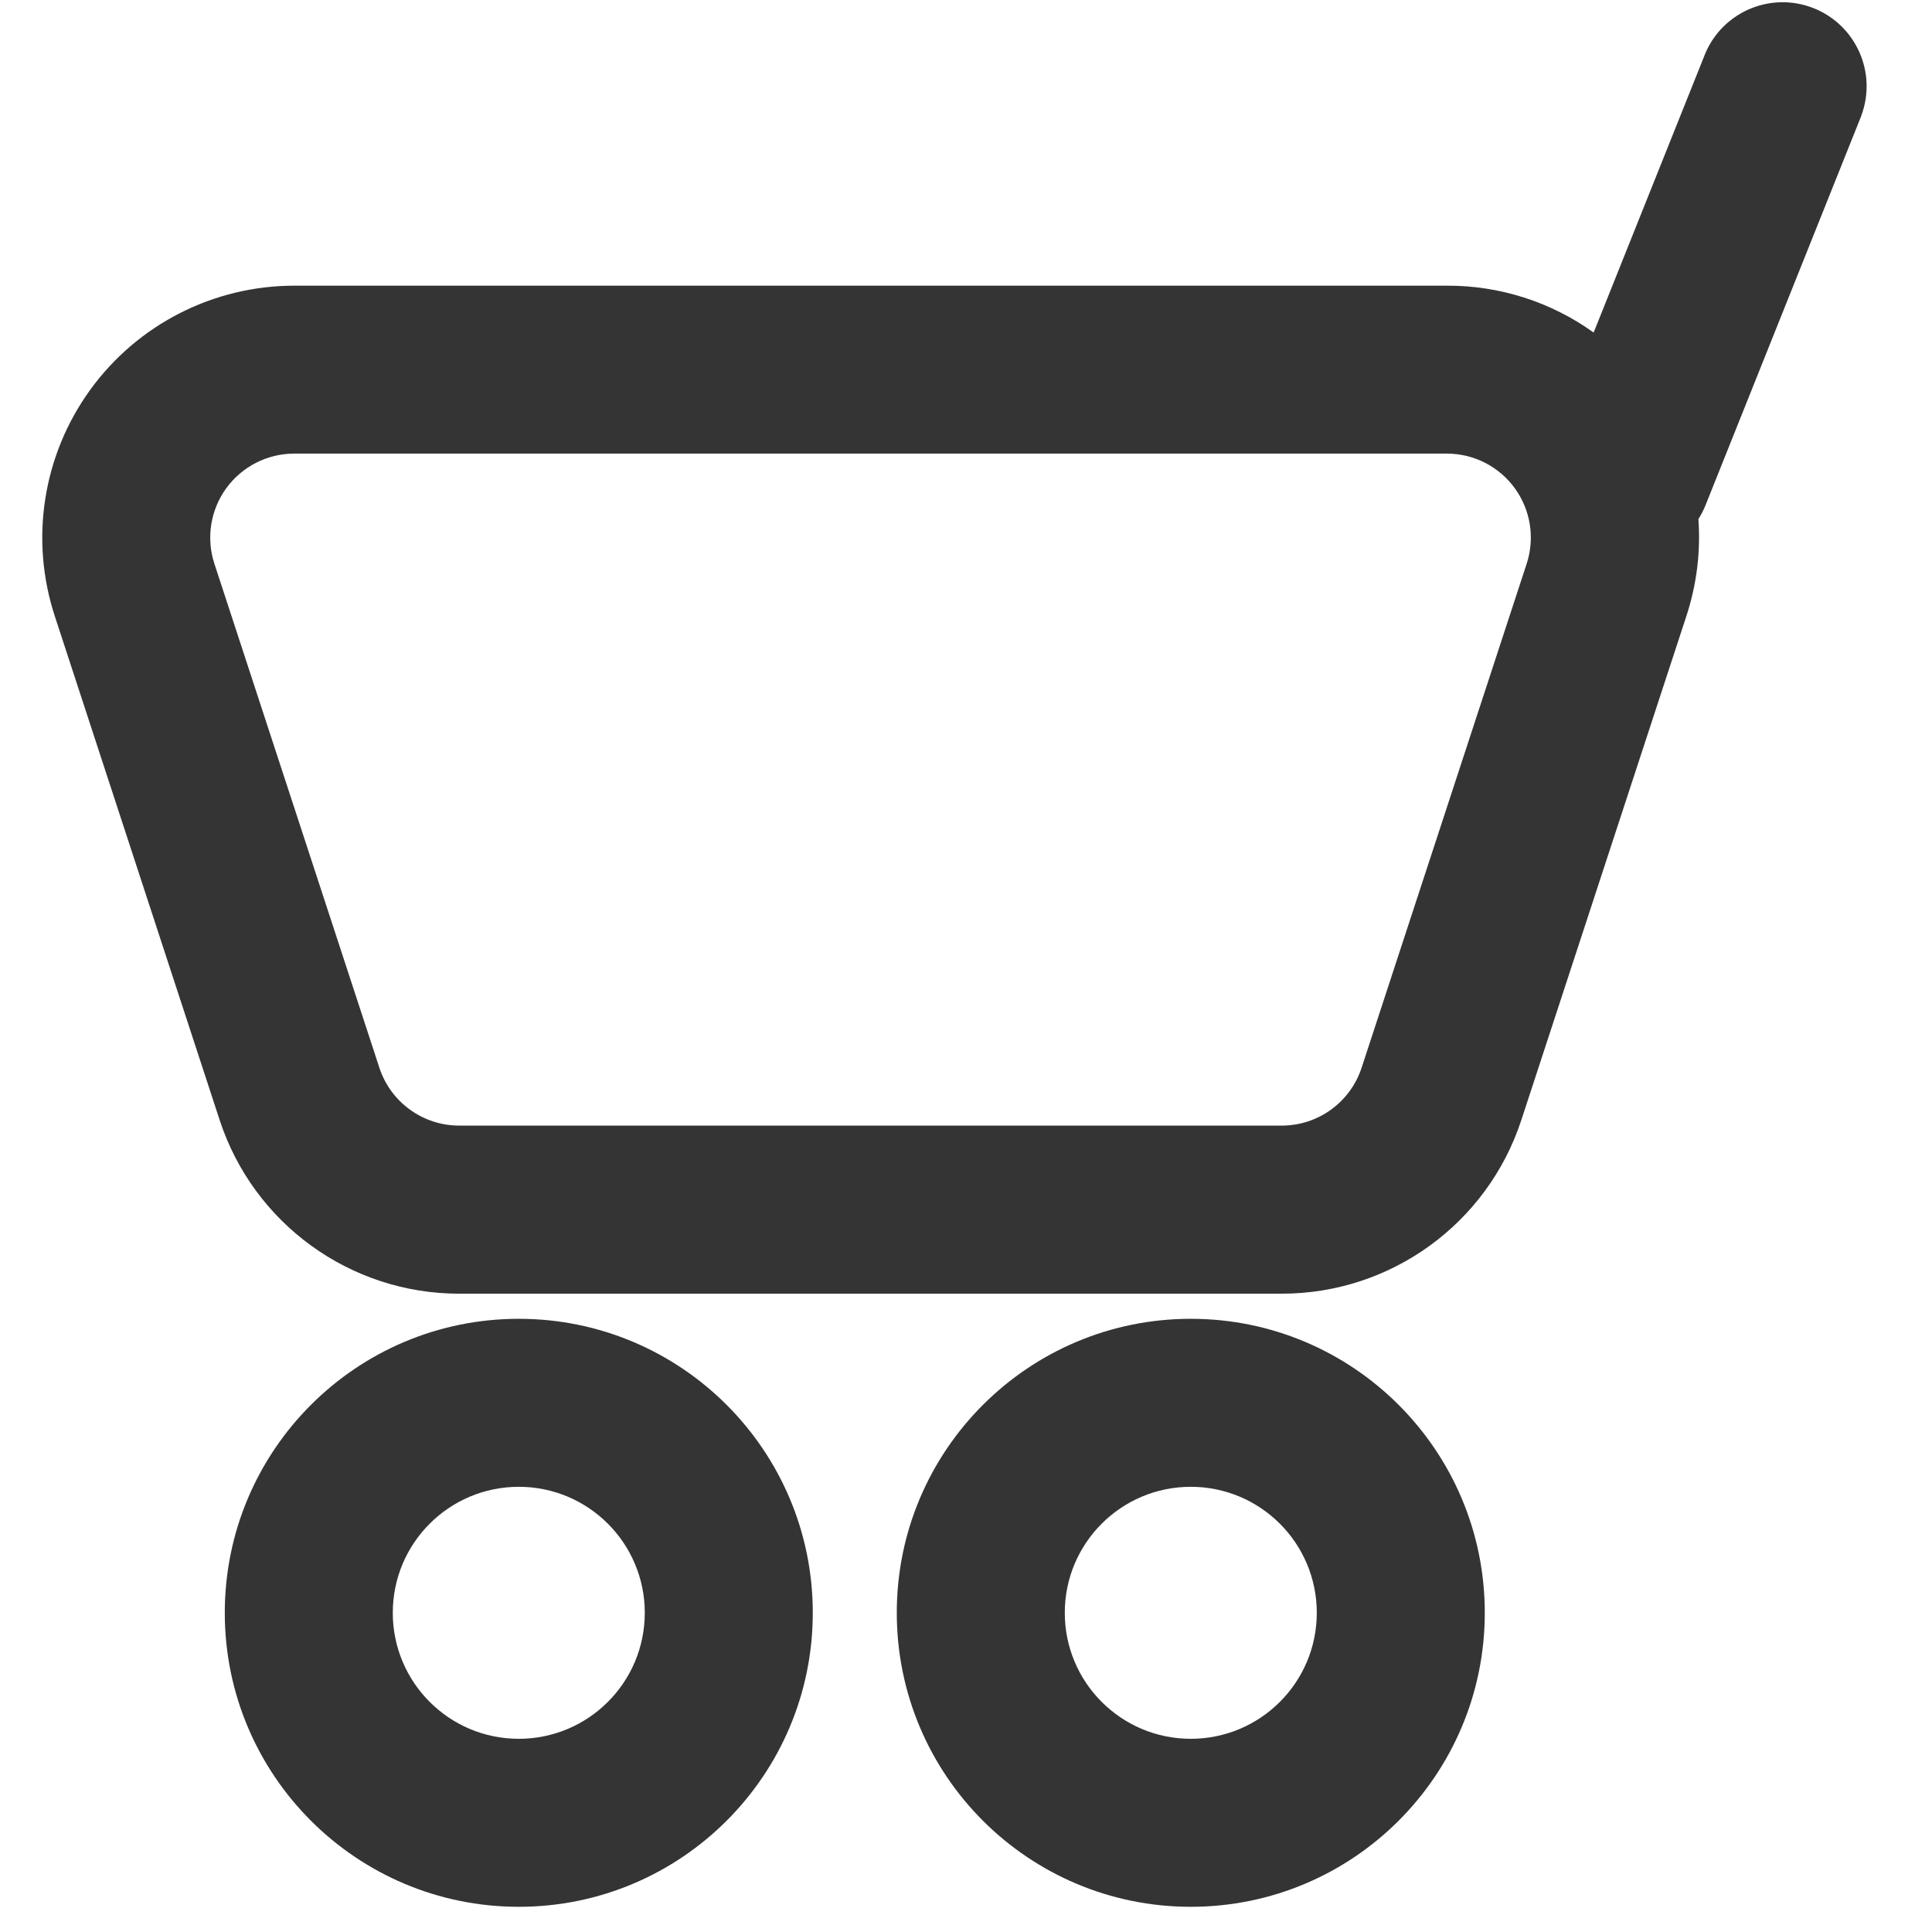
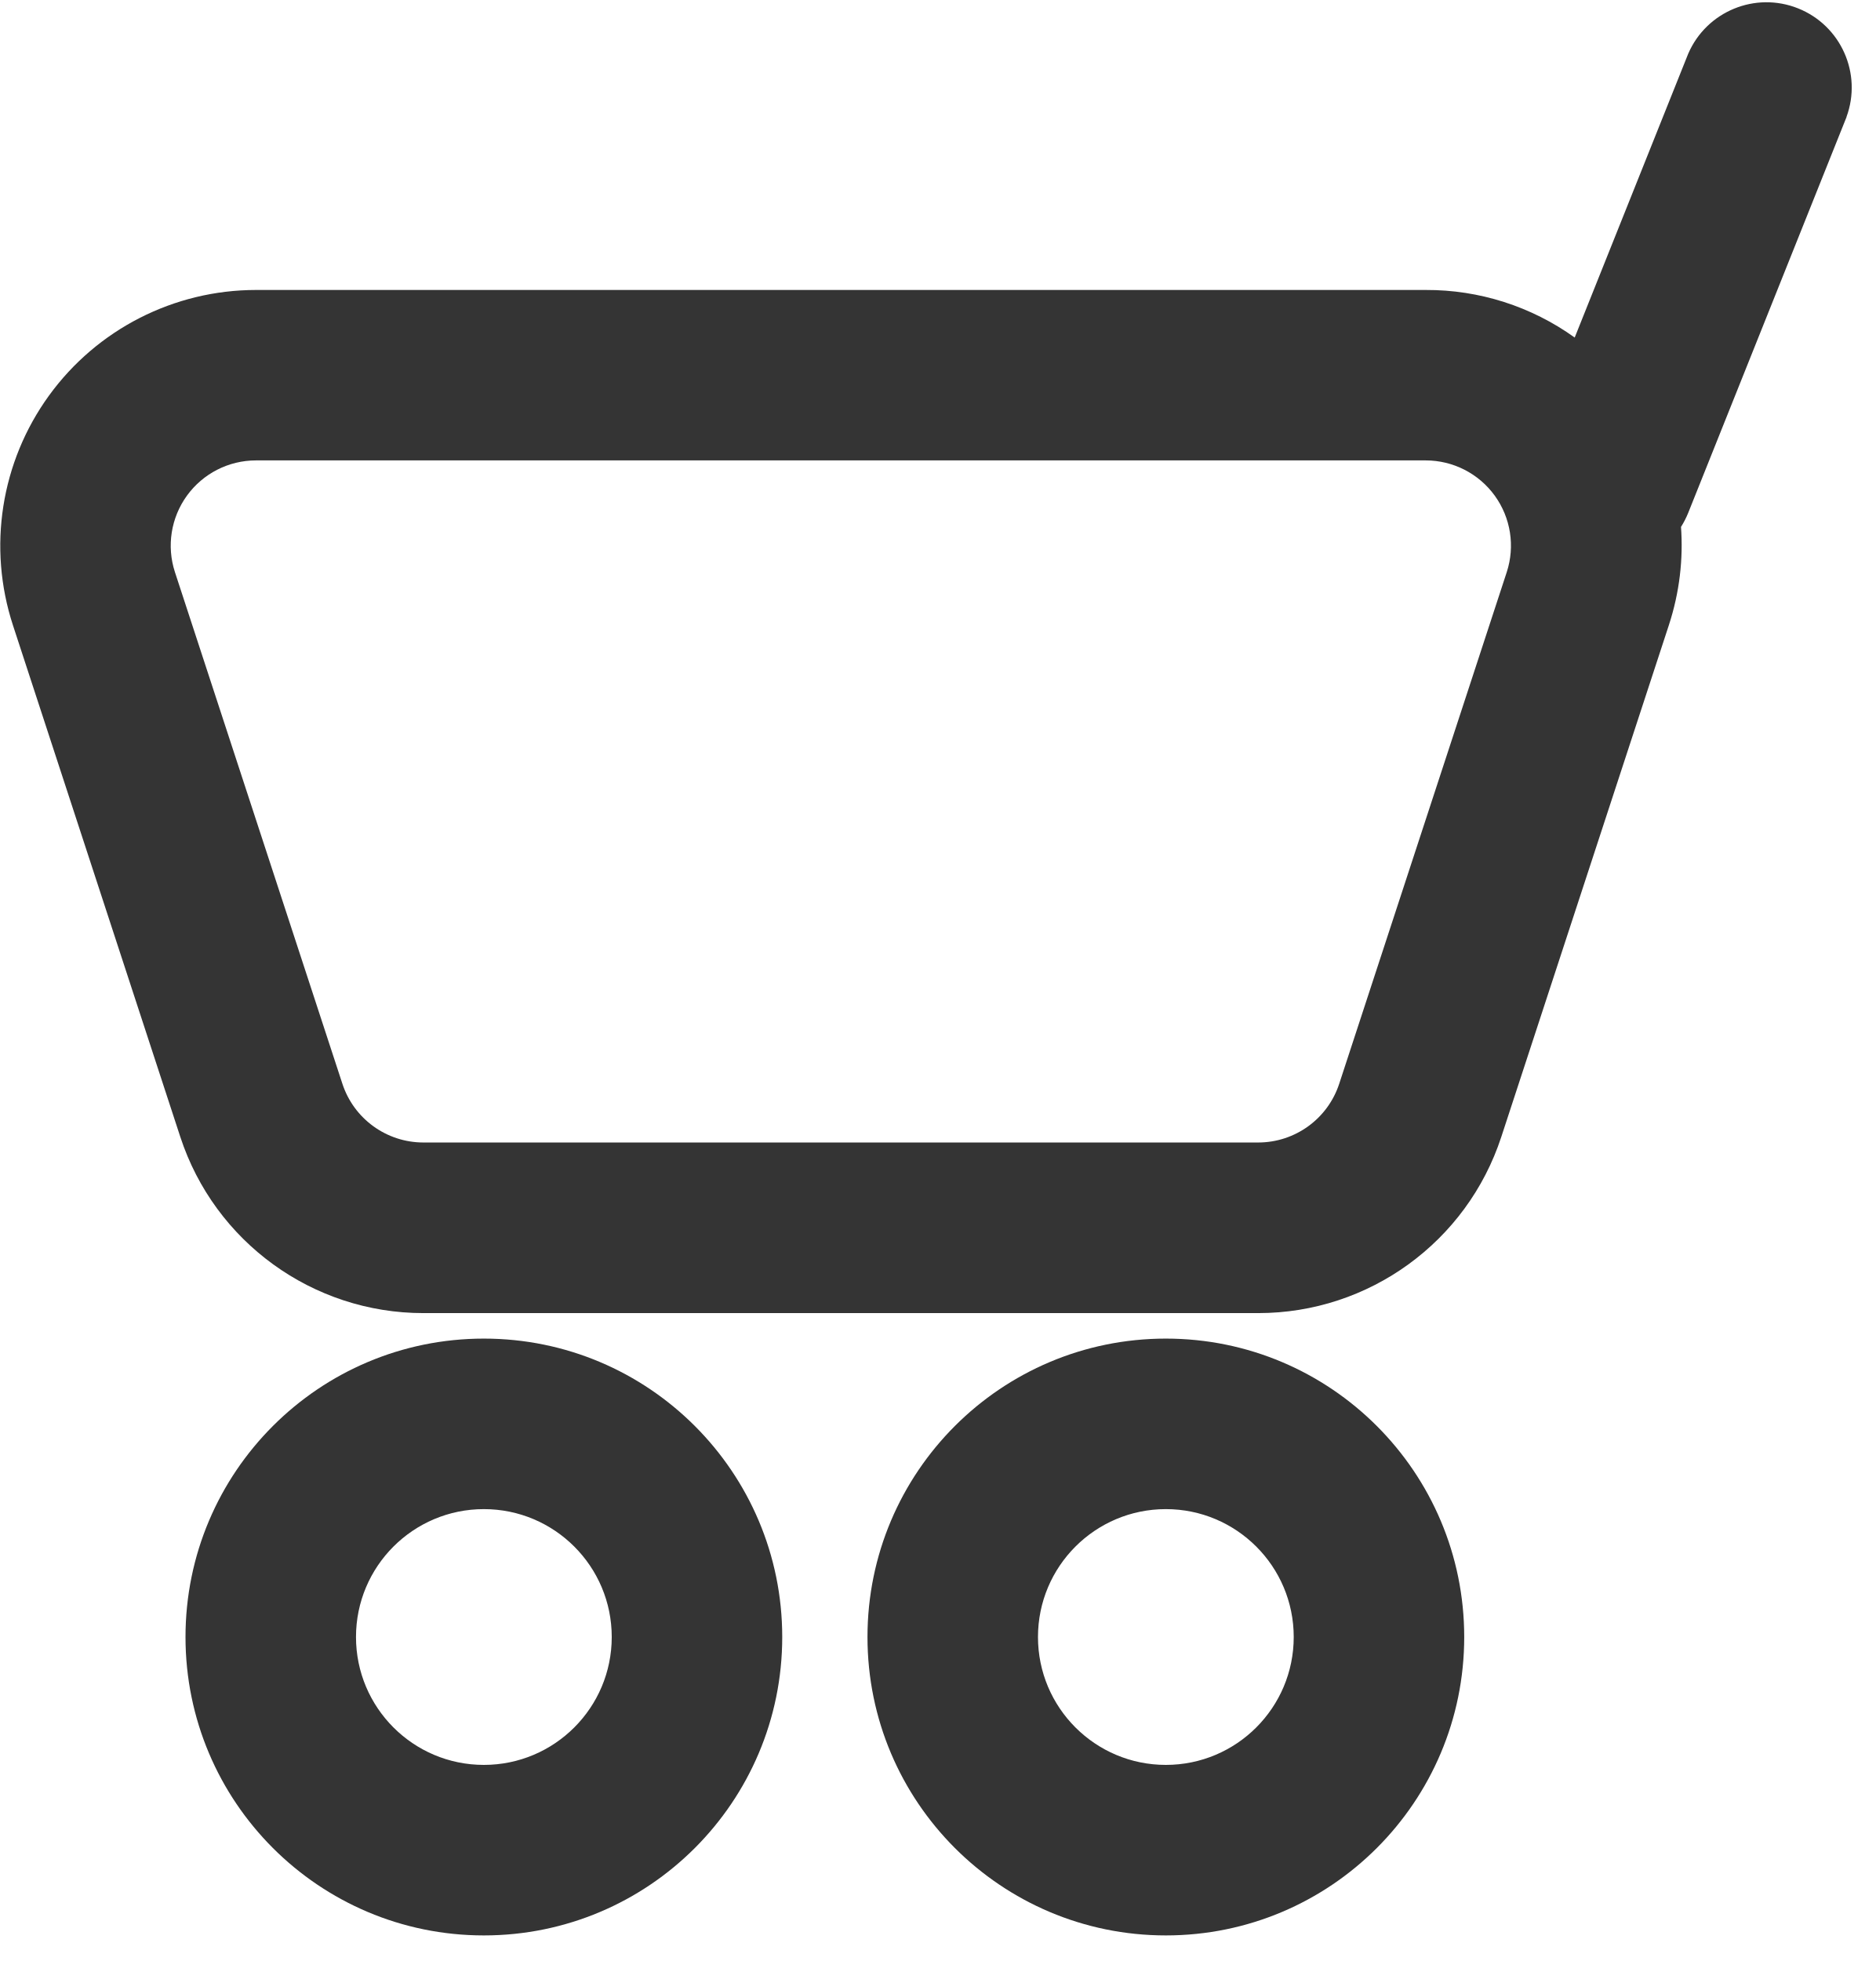
- <svg xmlns="http://www.w3.org/2000/svg" width="20" height="20" fill="none" viewBox="0 0 22 23">
+ <svg xmlns="http://www.w3.org/2000/svg" width="22" height="23" fill="none" viewBox="0 0 22 23">
  <path fill="#343434" fill-rule="evenodd" d="M21.66 1.372a1 1 0 0 0-1.856-.743l-1.332 3.33a2.973 2.973 0 0 0-1.747-.558H3.002a3 3 0 0 0-2.85 3.933l1.963 6a3 3 0 0 0 2.852 2.067h9.793a3 3 0 0 0 2.851-2.067l1.965-6c.127-.388.17-.778.143-1.154.033-.052.061-.107.085-.166l1.857-4.642ZM16.726 5.4H3.002a1 1 0 0 0-.95 1.31l1.964 6a1 1 0 0 0 .95.69h9.794a1 1 0 0 0 .95-.69l1.965-6a1 1 0 0 0-.95-1.31Zm-9.55 13.8a1.5 1.5 0 1 1-3 0 1.5 1.5 0 0 1 3 0Zm2 0a3.5 3.5 0 1 1-7 0 3.5 3.5 0 0 1 7 0Zm6 0a1.5 1.5 0 1 1-3 0 1.5 1.5 0 0 1 3 0Zm2 0a3.5 3.5 0 1 1-7 0 3.5 3.5 0 0 1 7 0Z" clip-rule="evenodd" />
</svg>
